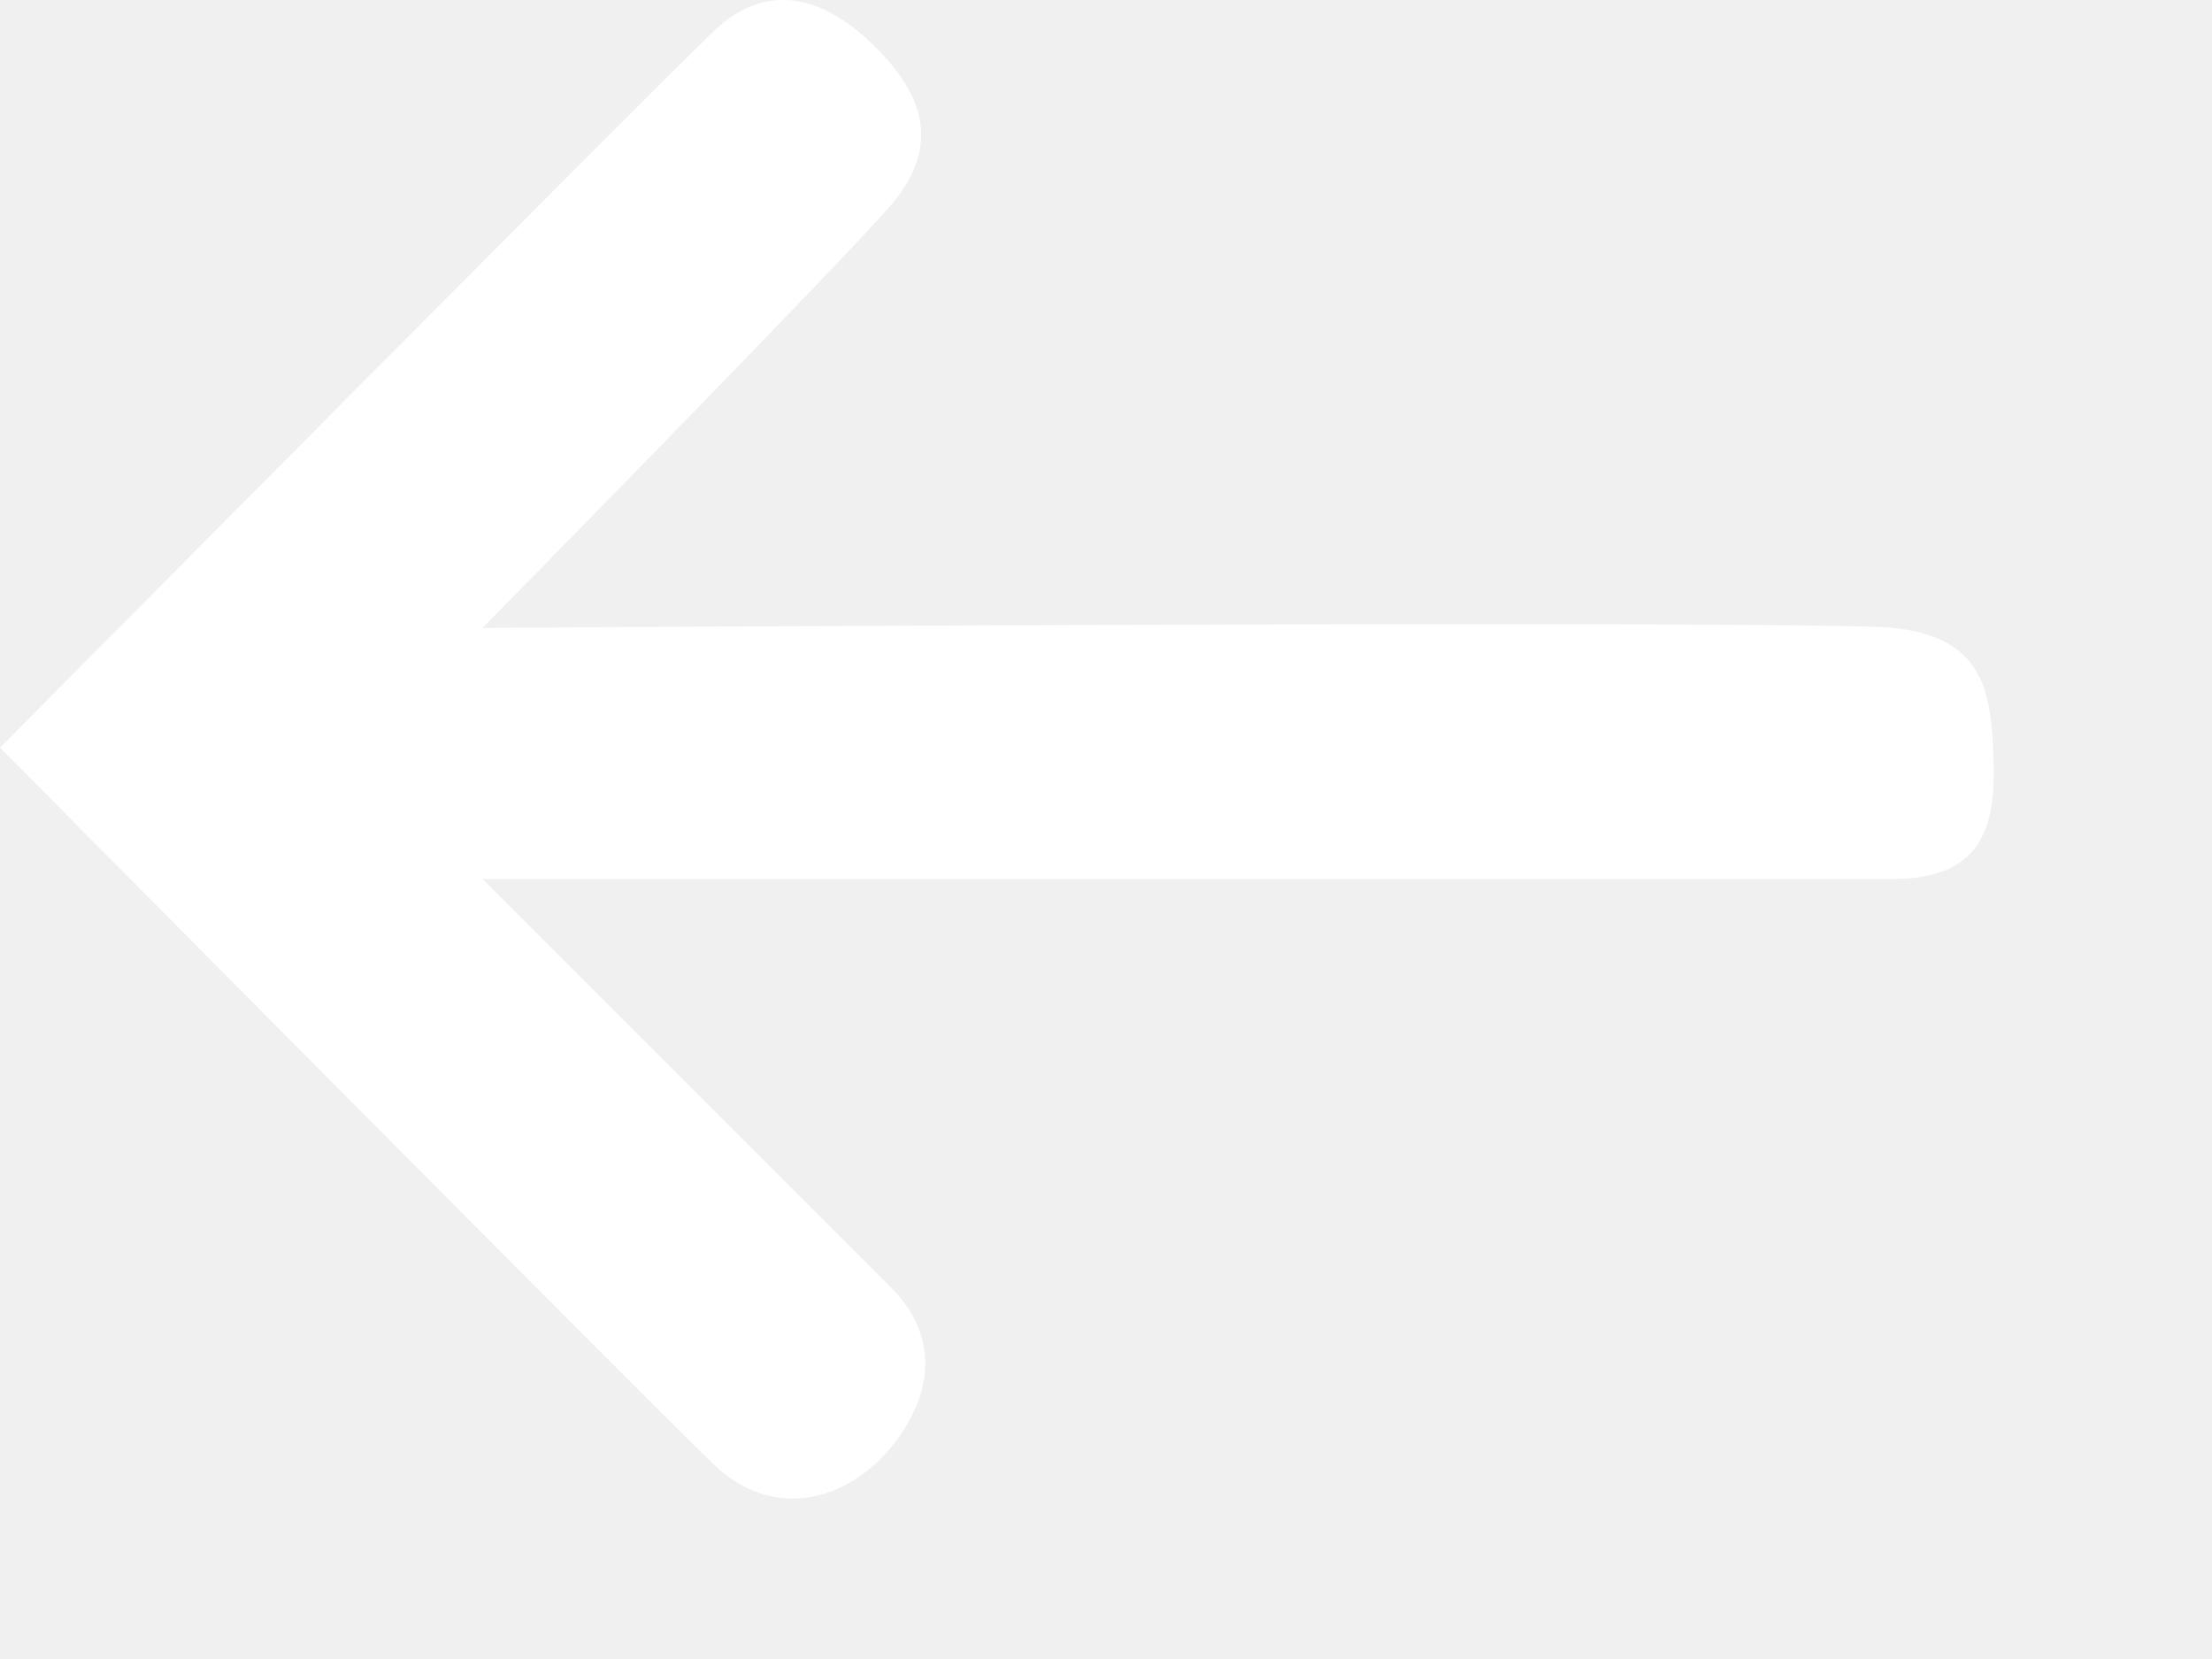
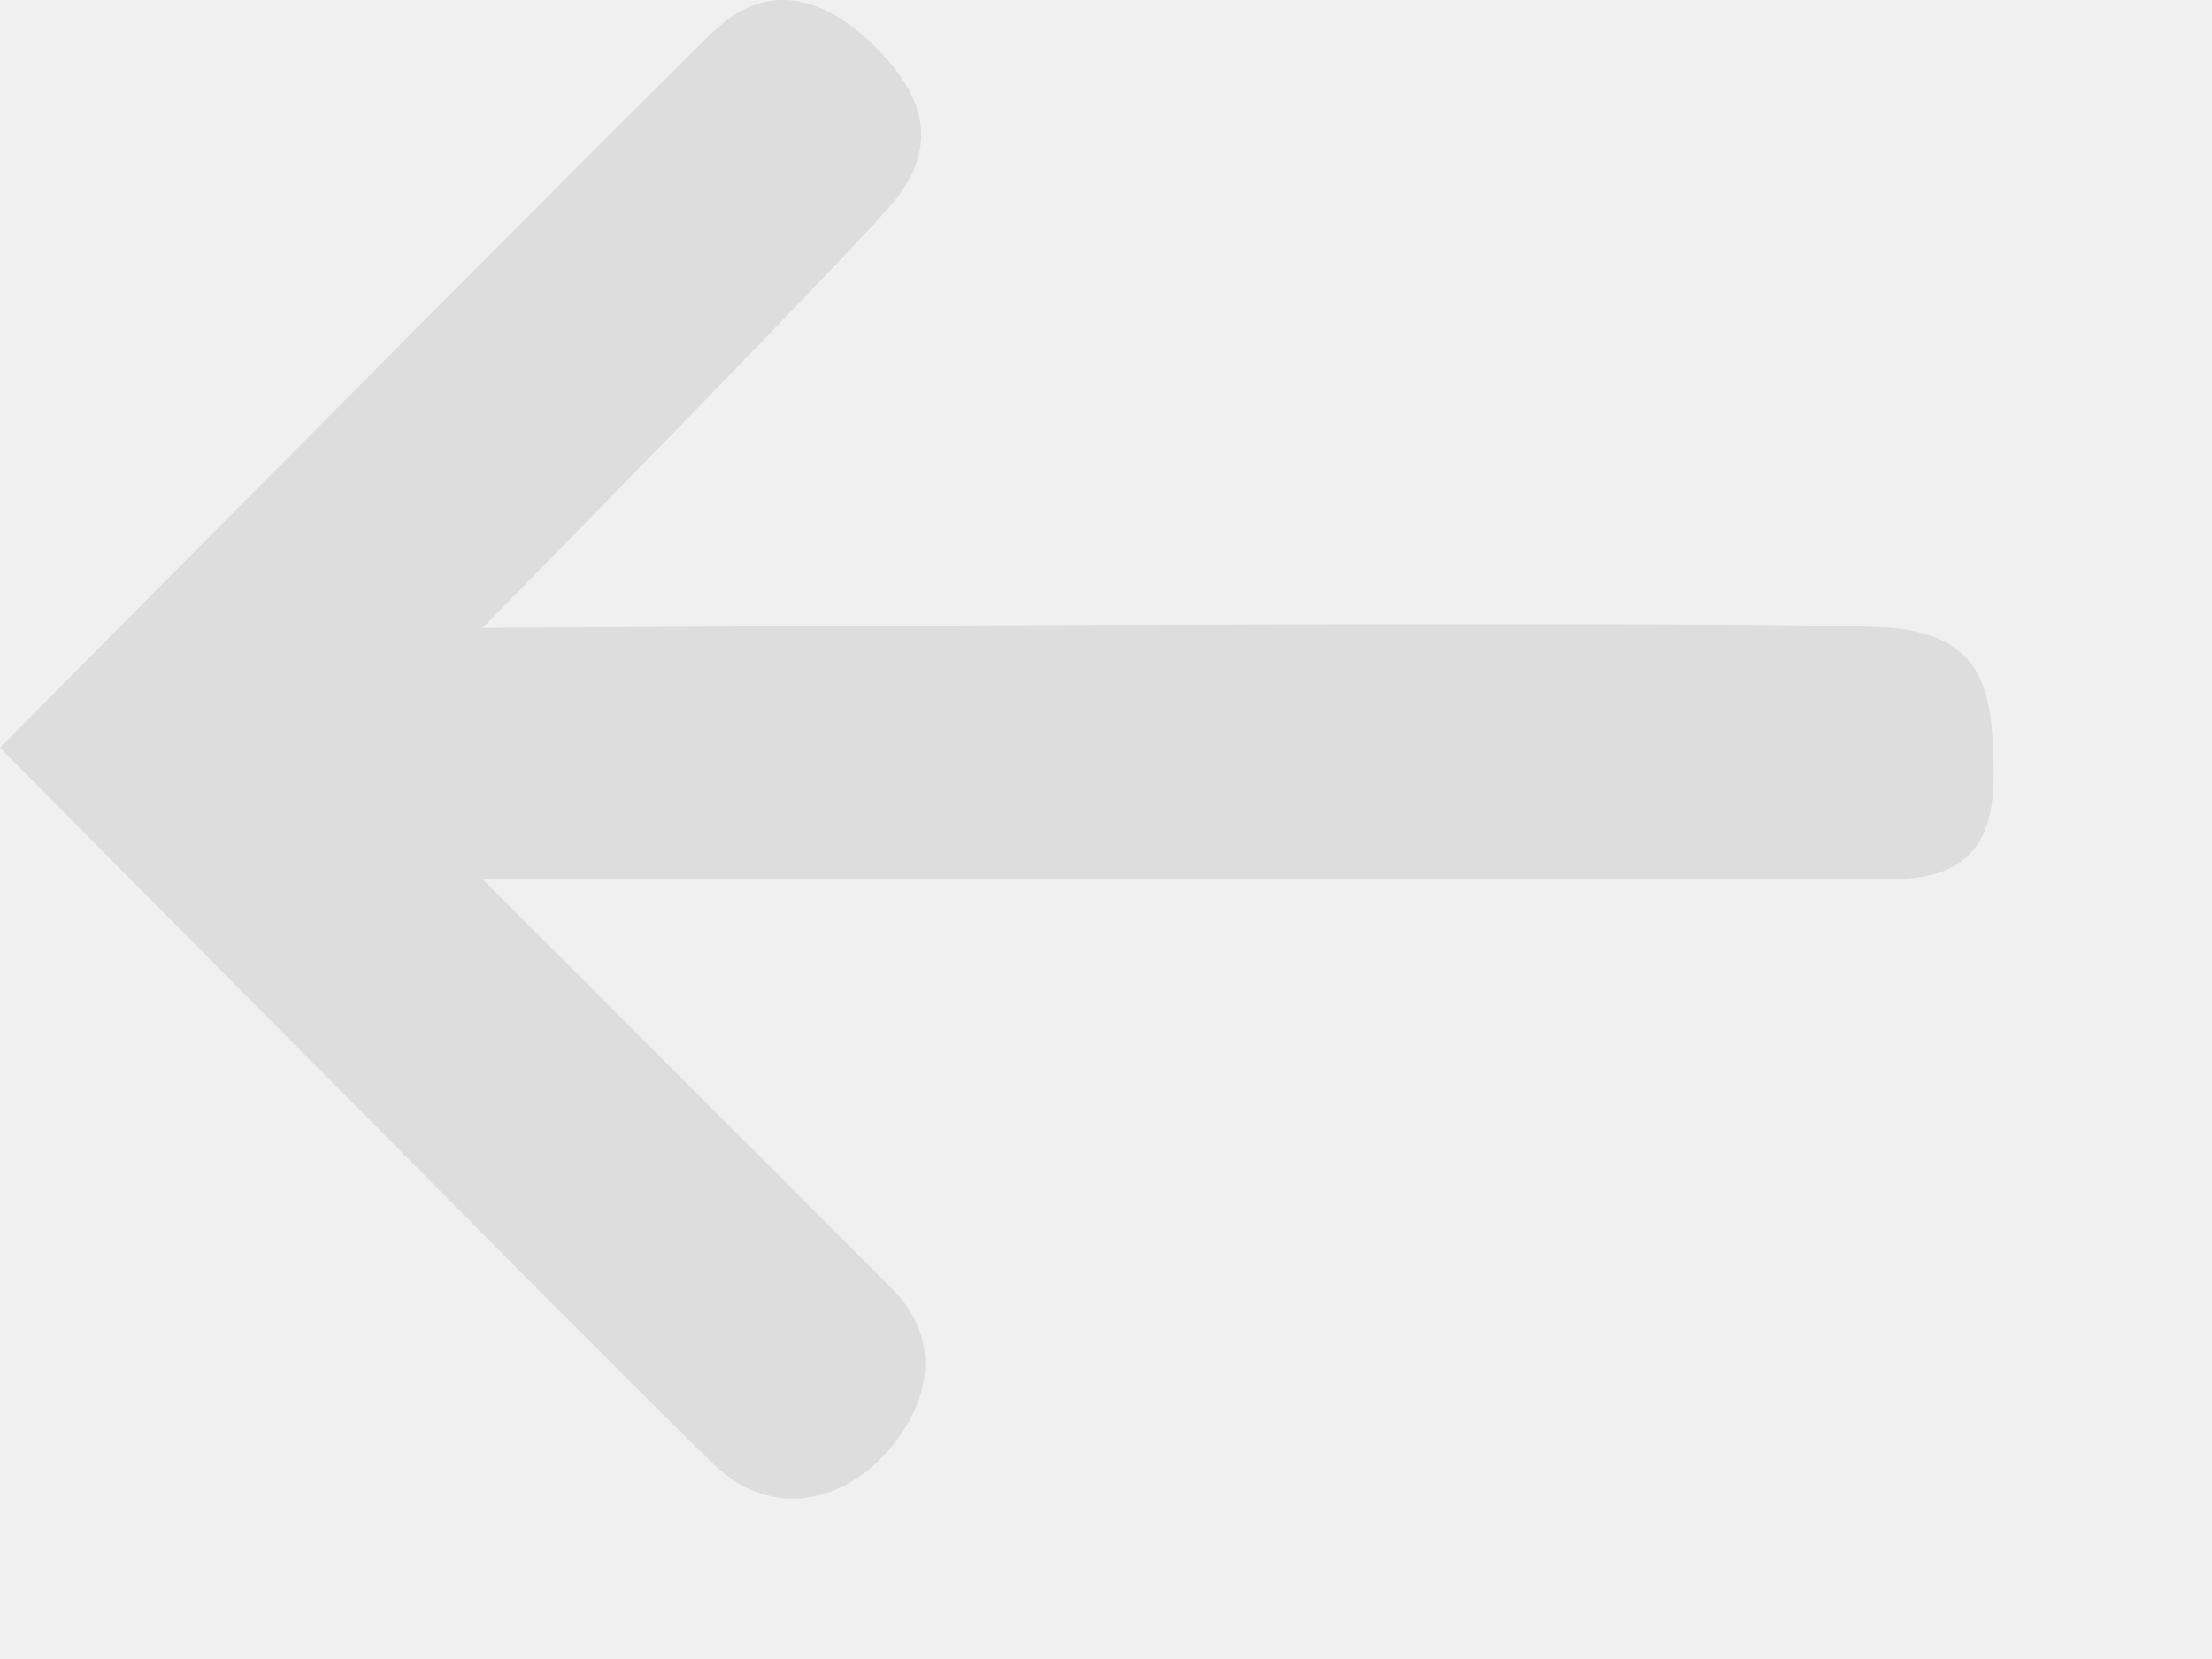
- <svg xmlns="http://www.w3.org/2000/svg" width="8" height="6" viewBox="0 0 8 6" fill="none">
-   <path d="M3.16 0.164C3.322 0.323 3.418 0.515 3.222 0.742C3.026 0.969 1.745 2.271 1.745 2.271C1.745 2.271 6.537 2.24 6.847 2.271C7.157 2.302 7.199 2.484 7.208 2.704C7.219 2.937 7.208 3.179 6.847 3.179H1.745L3.222 4.656C3.408 4.842 3.366 5.06 3.222 5.235C3.062 5.428 2.799 5.503 2.582 5.297C2.365 5.09 0 2.704 0 2.704C0 2.704 2.375 0.309 2.582 0.112C2.788 -0.084 2.998 0.005 3.16 0.164Z" fill="white" />
+ <svg xmlns="http://www.w3.org/2000/svg" width="8" height="6" viewBox="0 0 8 6" fill="#ddd">
+   <path d="M3.16 0.164C3.322 0.323 3.418 0.515 3.222 0.742C3.026 0.969 1.745 2.271 1.745 2.271C1.745 2.271 6.537 2.24 6.847 2.271C7.157 2.302 7.199 2.484 7.208 2.704C7.219 2.937 7.208 3.179 6.847 3.179H1.745L3.222 4.656C3.408 4.842 3.366 5.06 3.222 5.235C3.062 5.428 2.799 5.503 2.582 5.297C2.365 5.09 0 2.704 0 2.704C0 2.704 2.375 0.309 2.582 0.112C2.788 -0.084 2.998 0.005 3.16 0.164Z" />
</svg>
